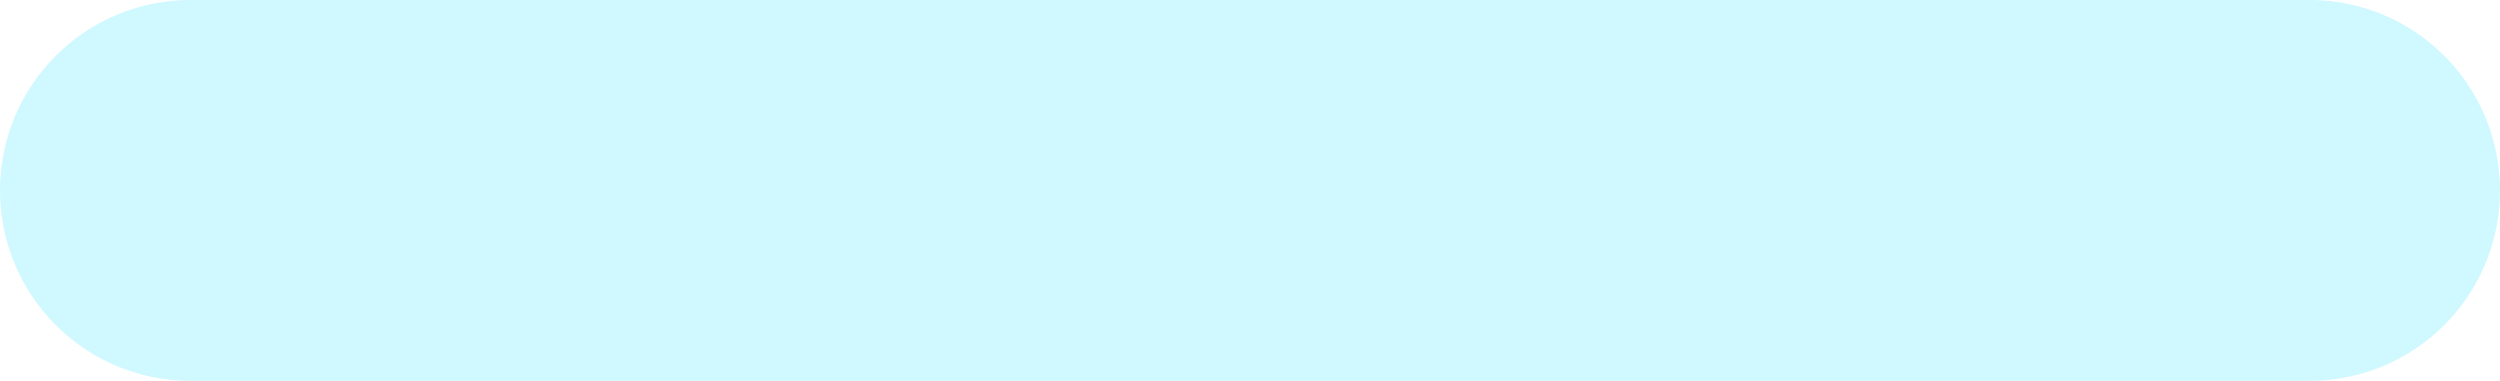
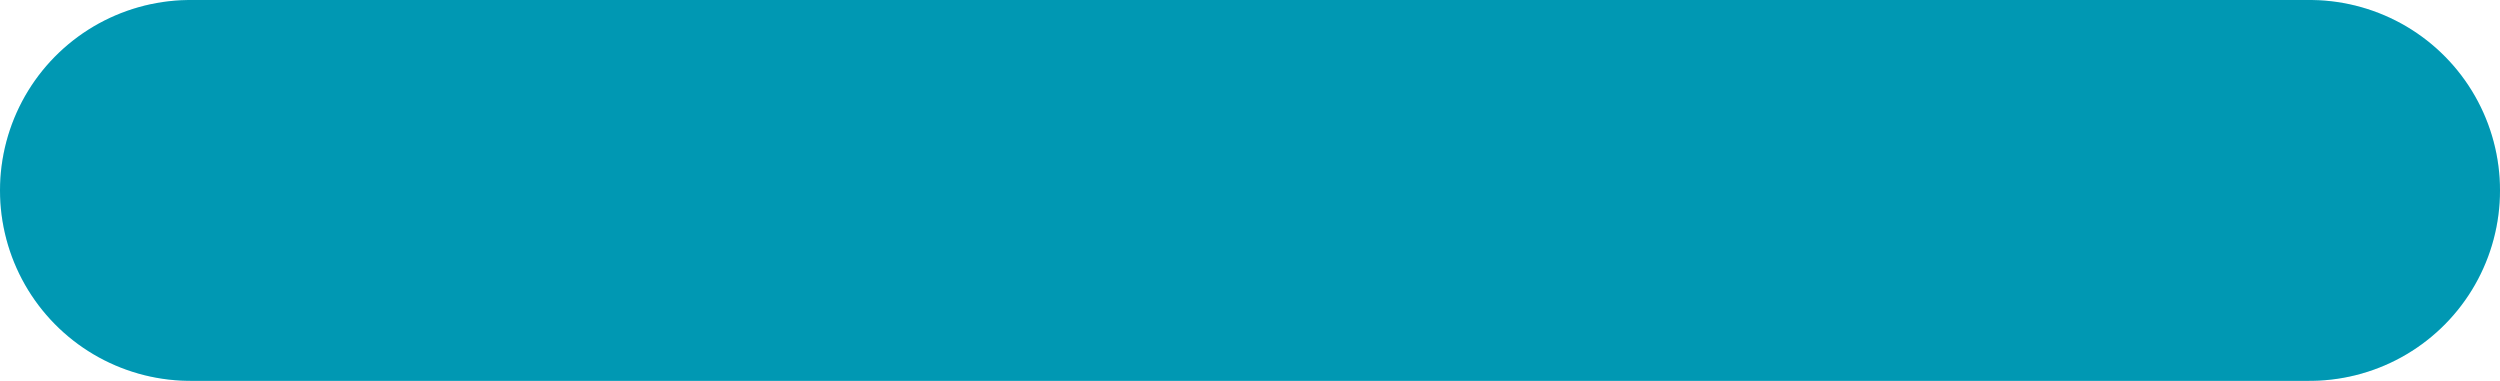
<svg xmlns="http://www.w3.org/2000/svg" id="Layer_1" data-name="Layer 1" viewBox="0 0 72.21 11">
  <line x1="5.5" y1="5.5" x2="66.71" y2="5.5" fill="none" stroke="#cff8ff" stroke-linecap="round" stroke-miterlimit="10" stroke-width="11" />
+   <line x1="5.5" y1="5.5" x2="66.71" y2="5.5" fill="none" stroke="#0098b3" stroke-linecap="round" stroke-miterlimit="10" stroke-width="11" />
</svg>
